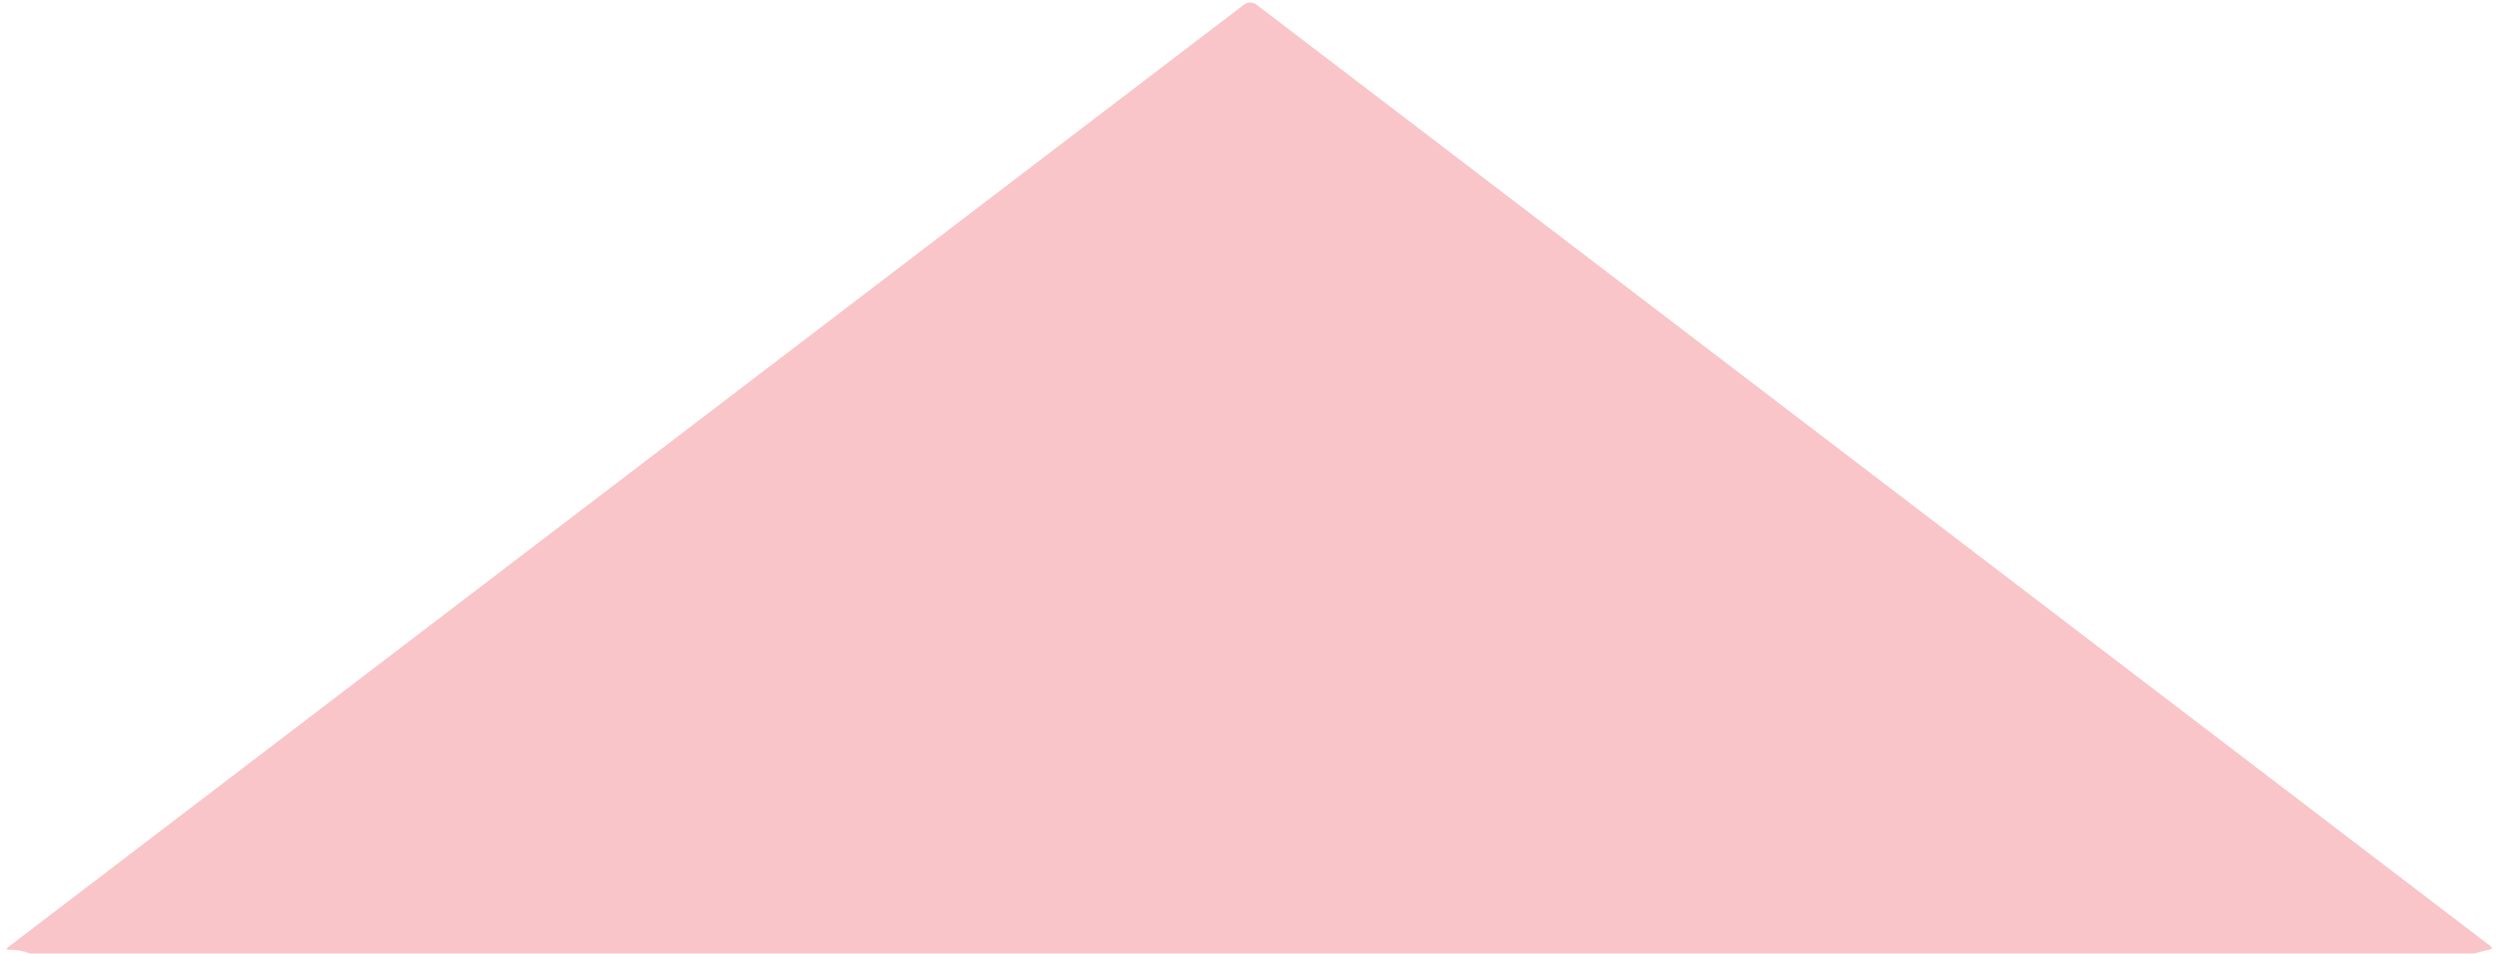
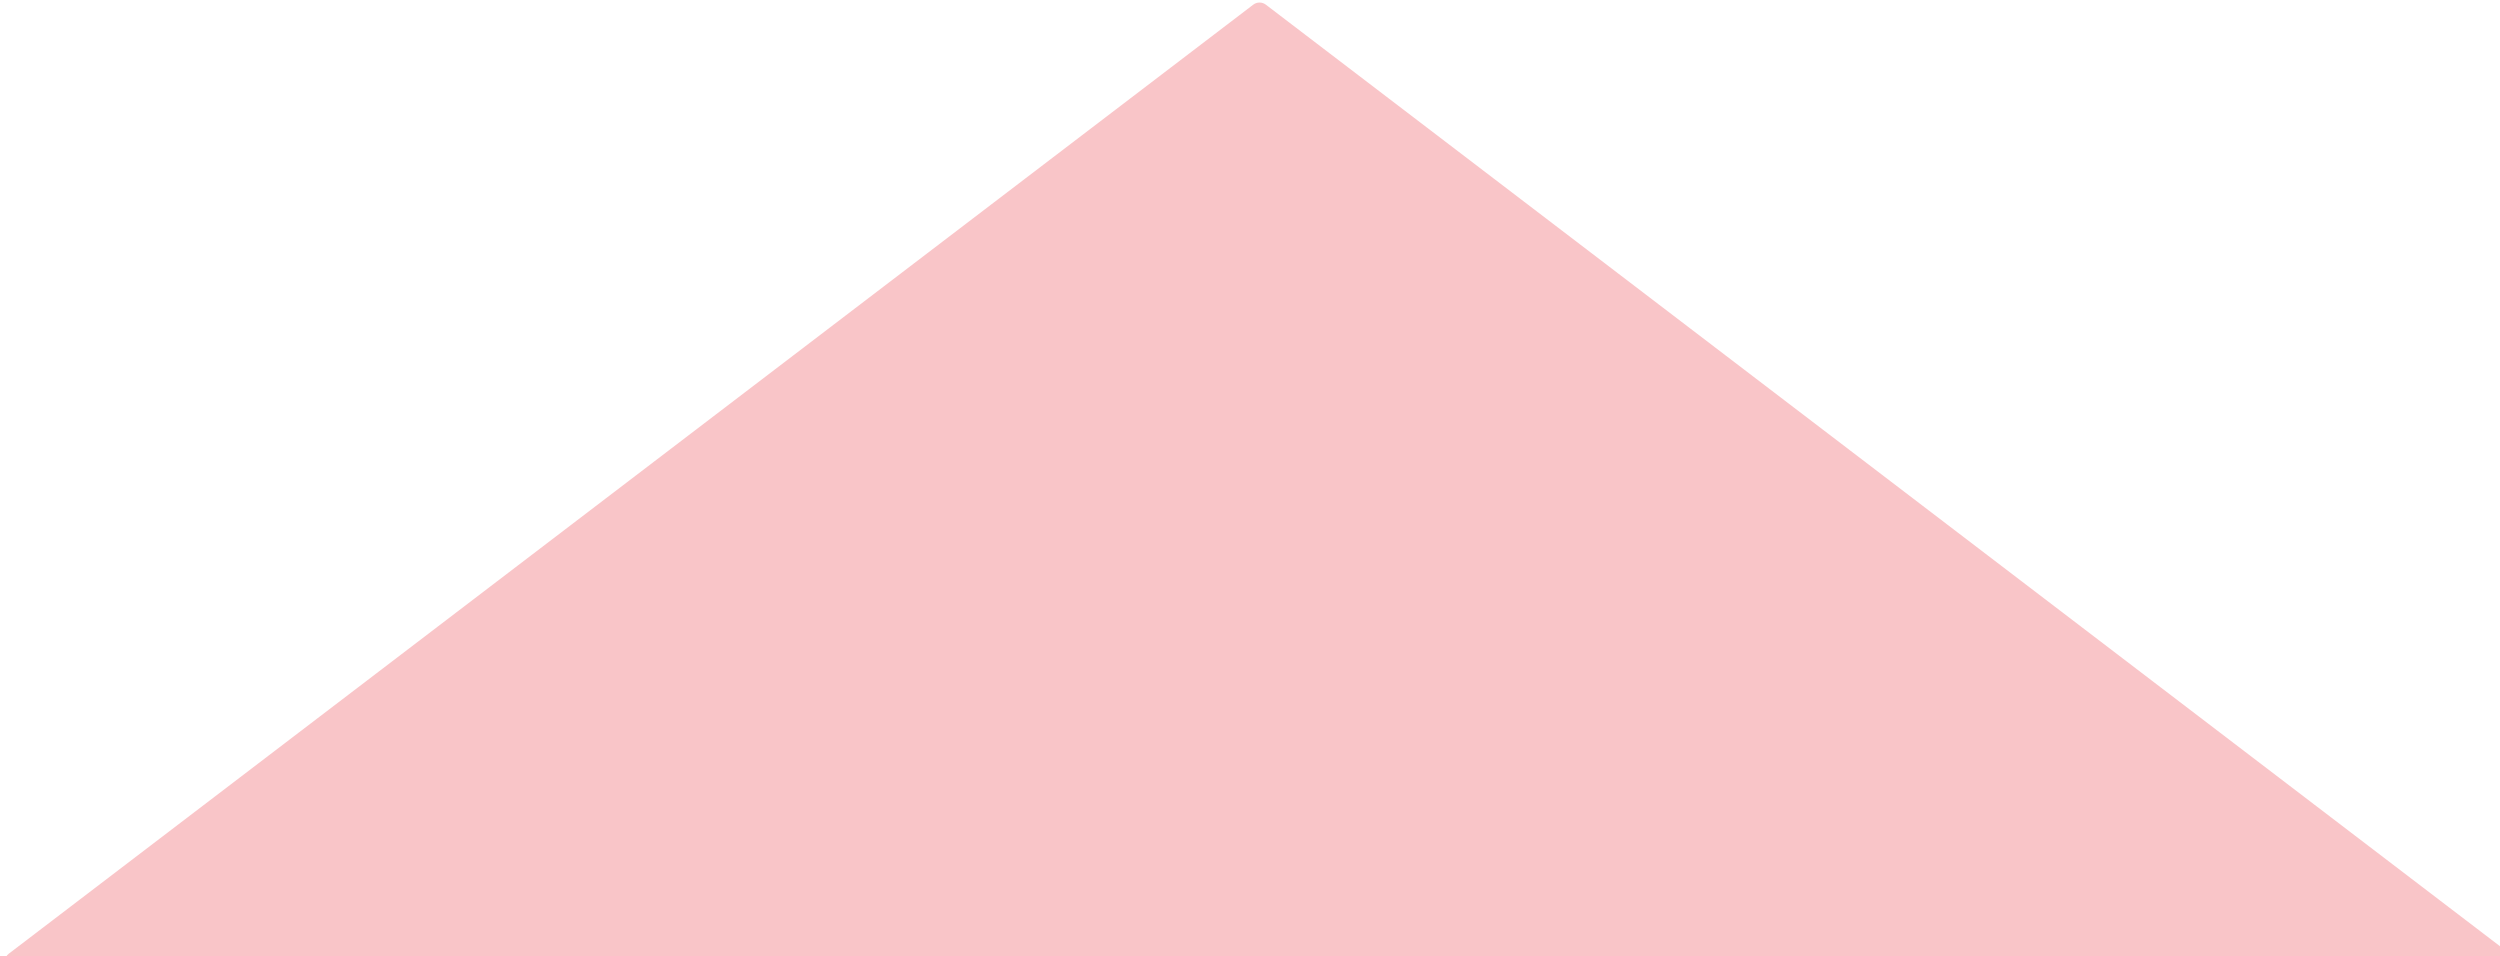
- <svg xmlns="http://www.w3.org/2000/svg" version="1.1" viewBox="0.00 0.00 215.00 82.00">
+ <svg xmlns="http://www.w3.org/2000/svg" version="1.1" viewbox="0.00 0.00 215.00 82.00">
  <path fill="#e71824" fill-opacity="0.251" d="   M 212.74 82.00   L 2.59 82.00   Q 1.66 81.65 0.83 81.68   Q 0.37 81.70 0.74 81.42   L 106.98 0.40   A 0.89 0.89 0.0 0 1 108.06 0.40   L 214.15 81.34   Q 214.46 81.57 214.08 81.67   L 212.74 82.00   Z" />
</svg>
